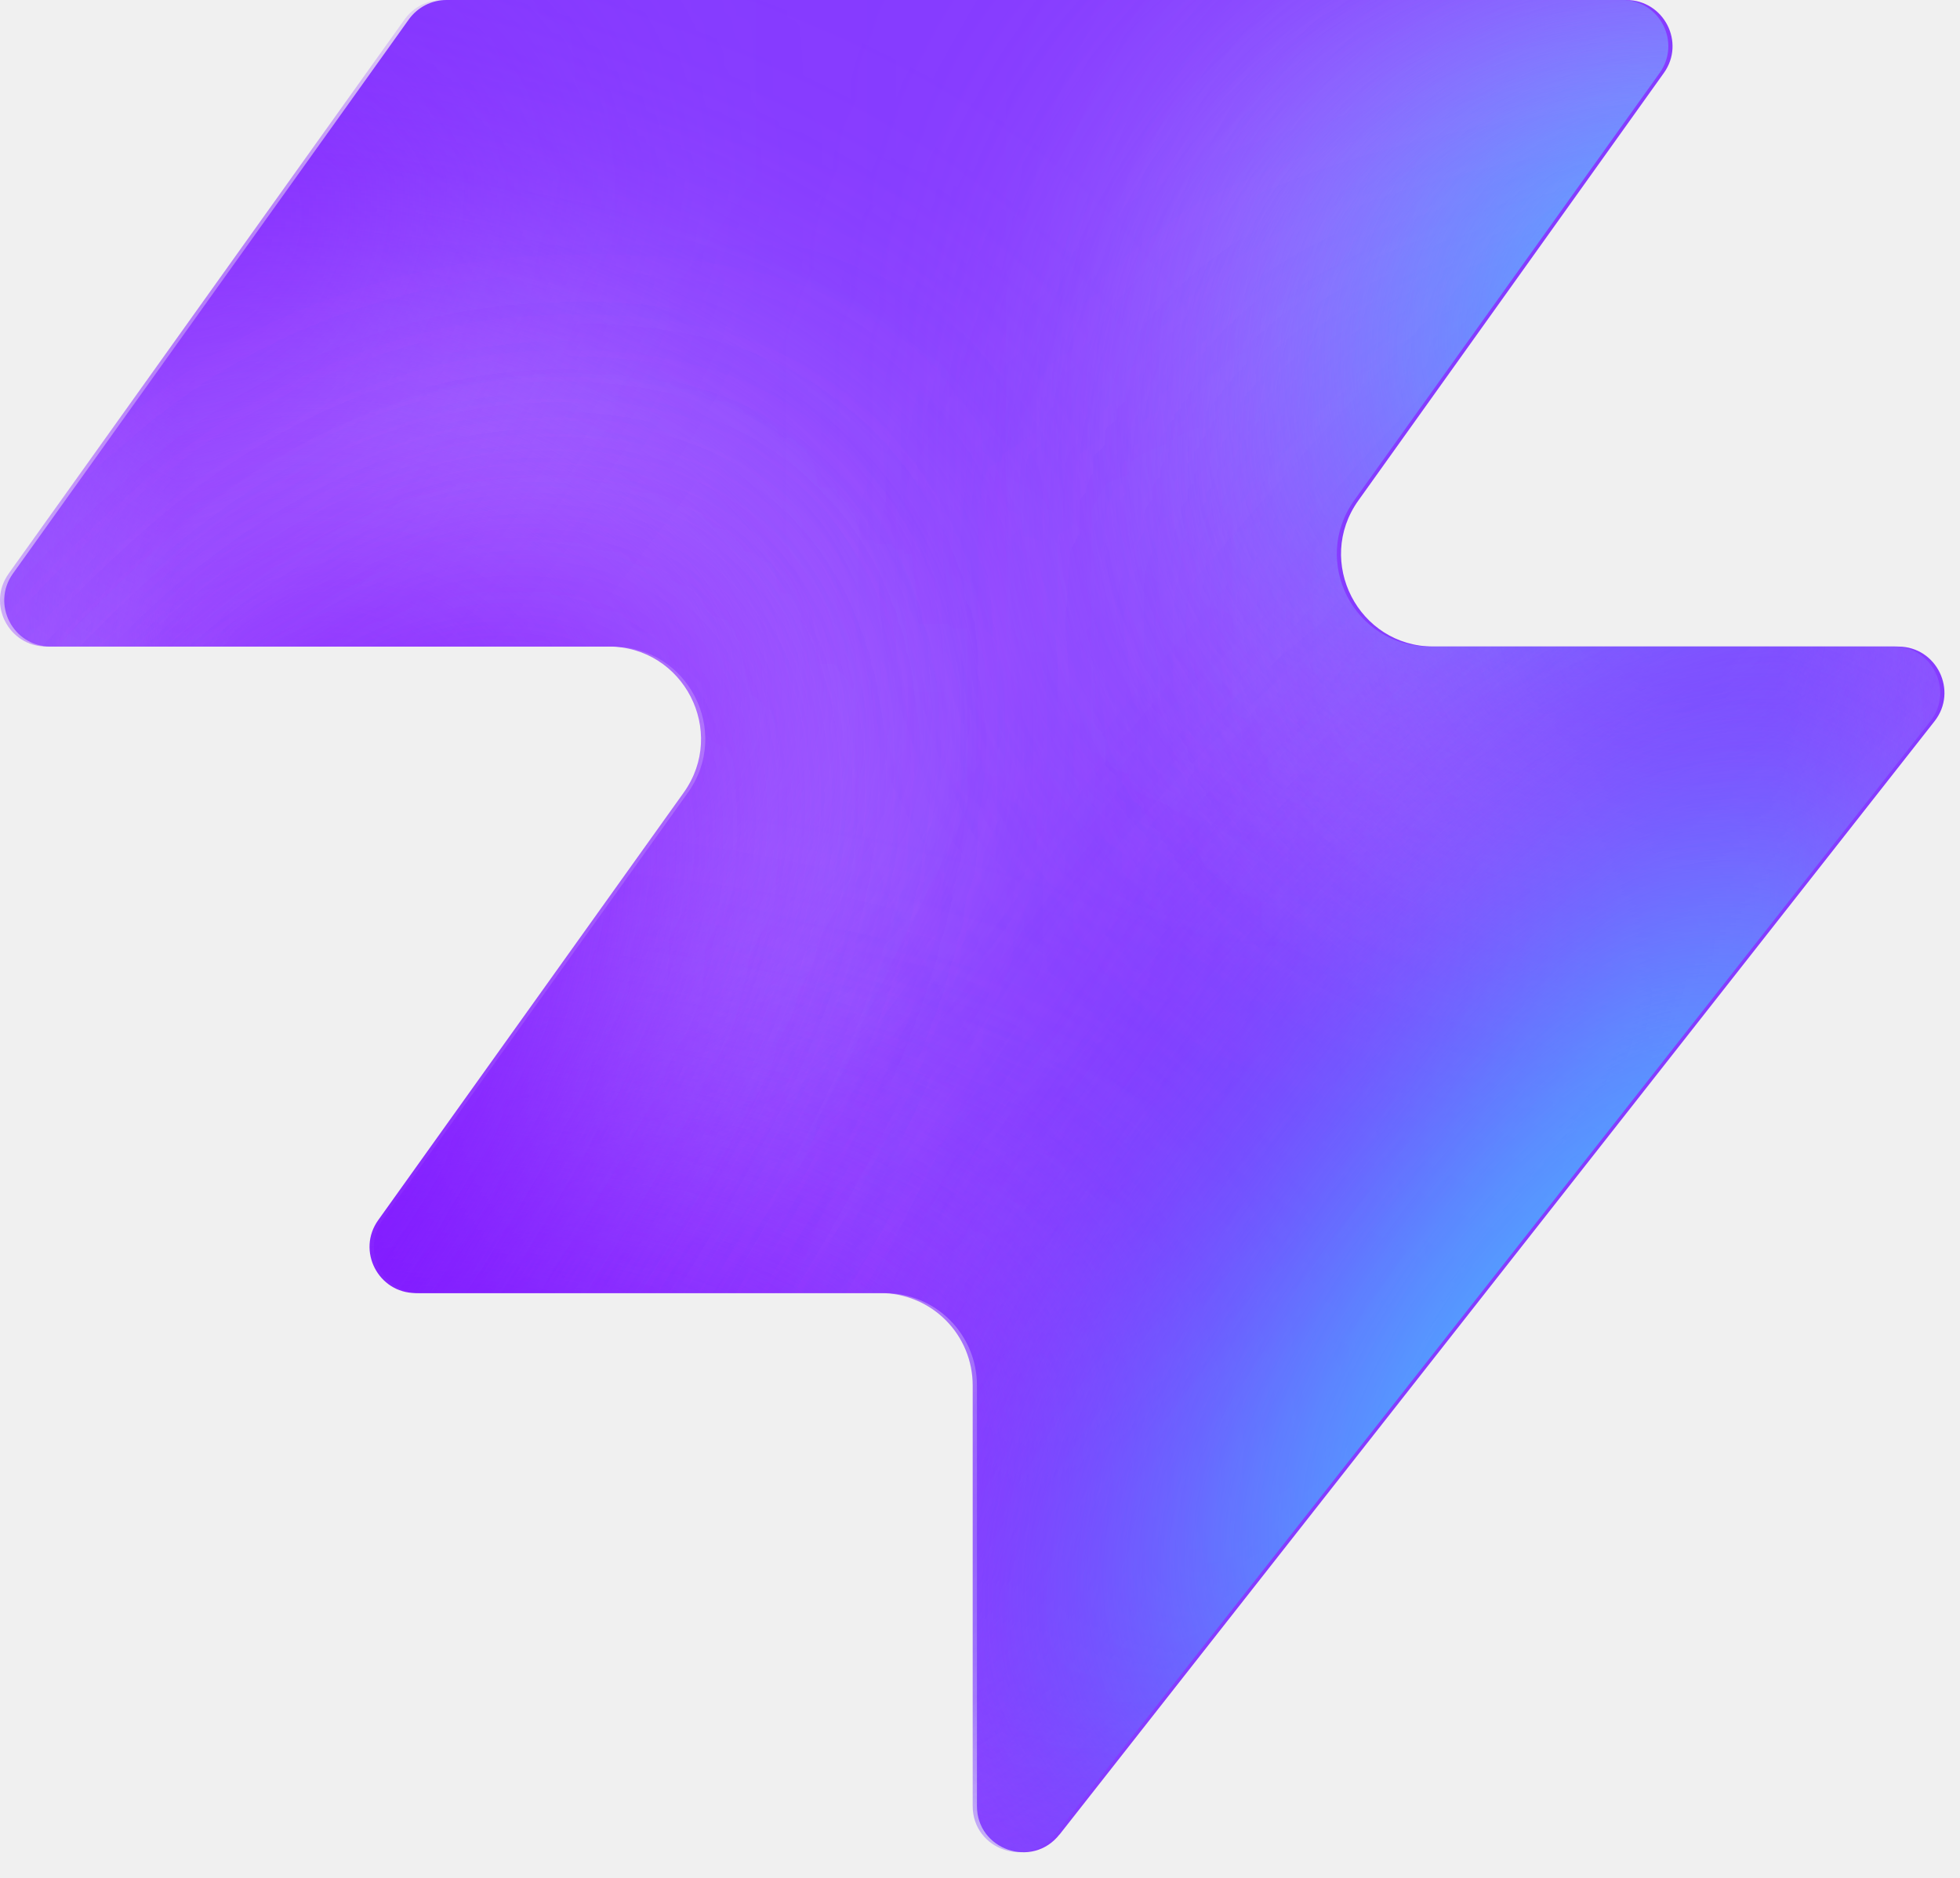
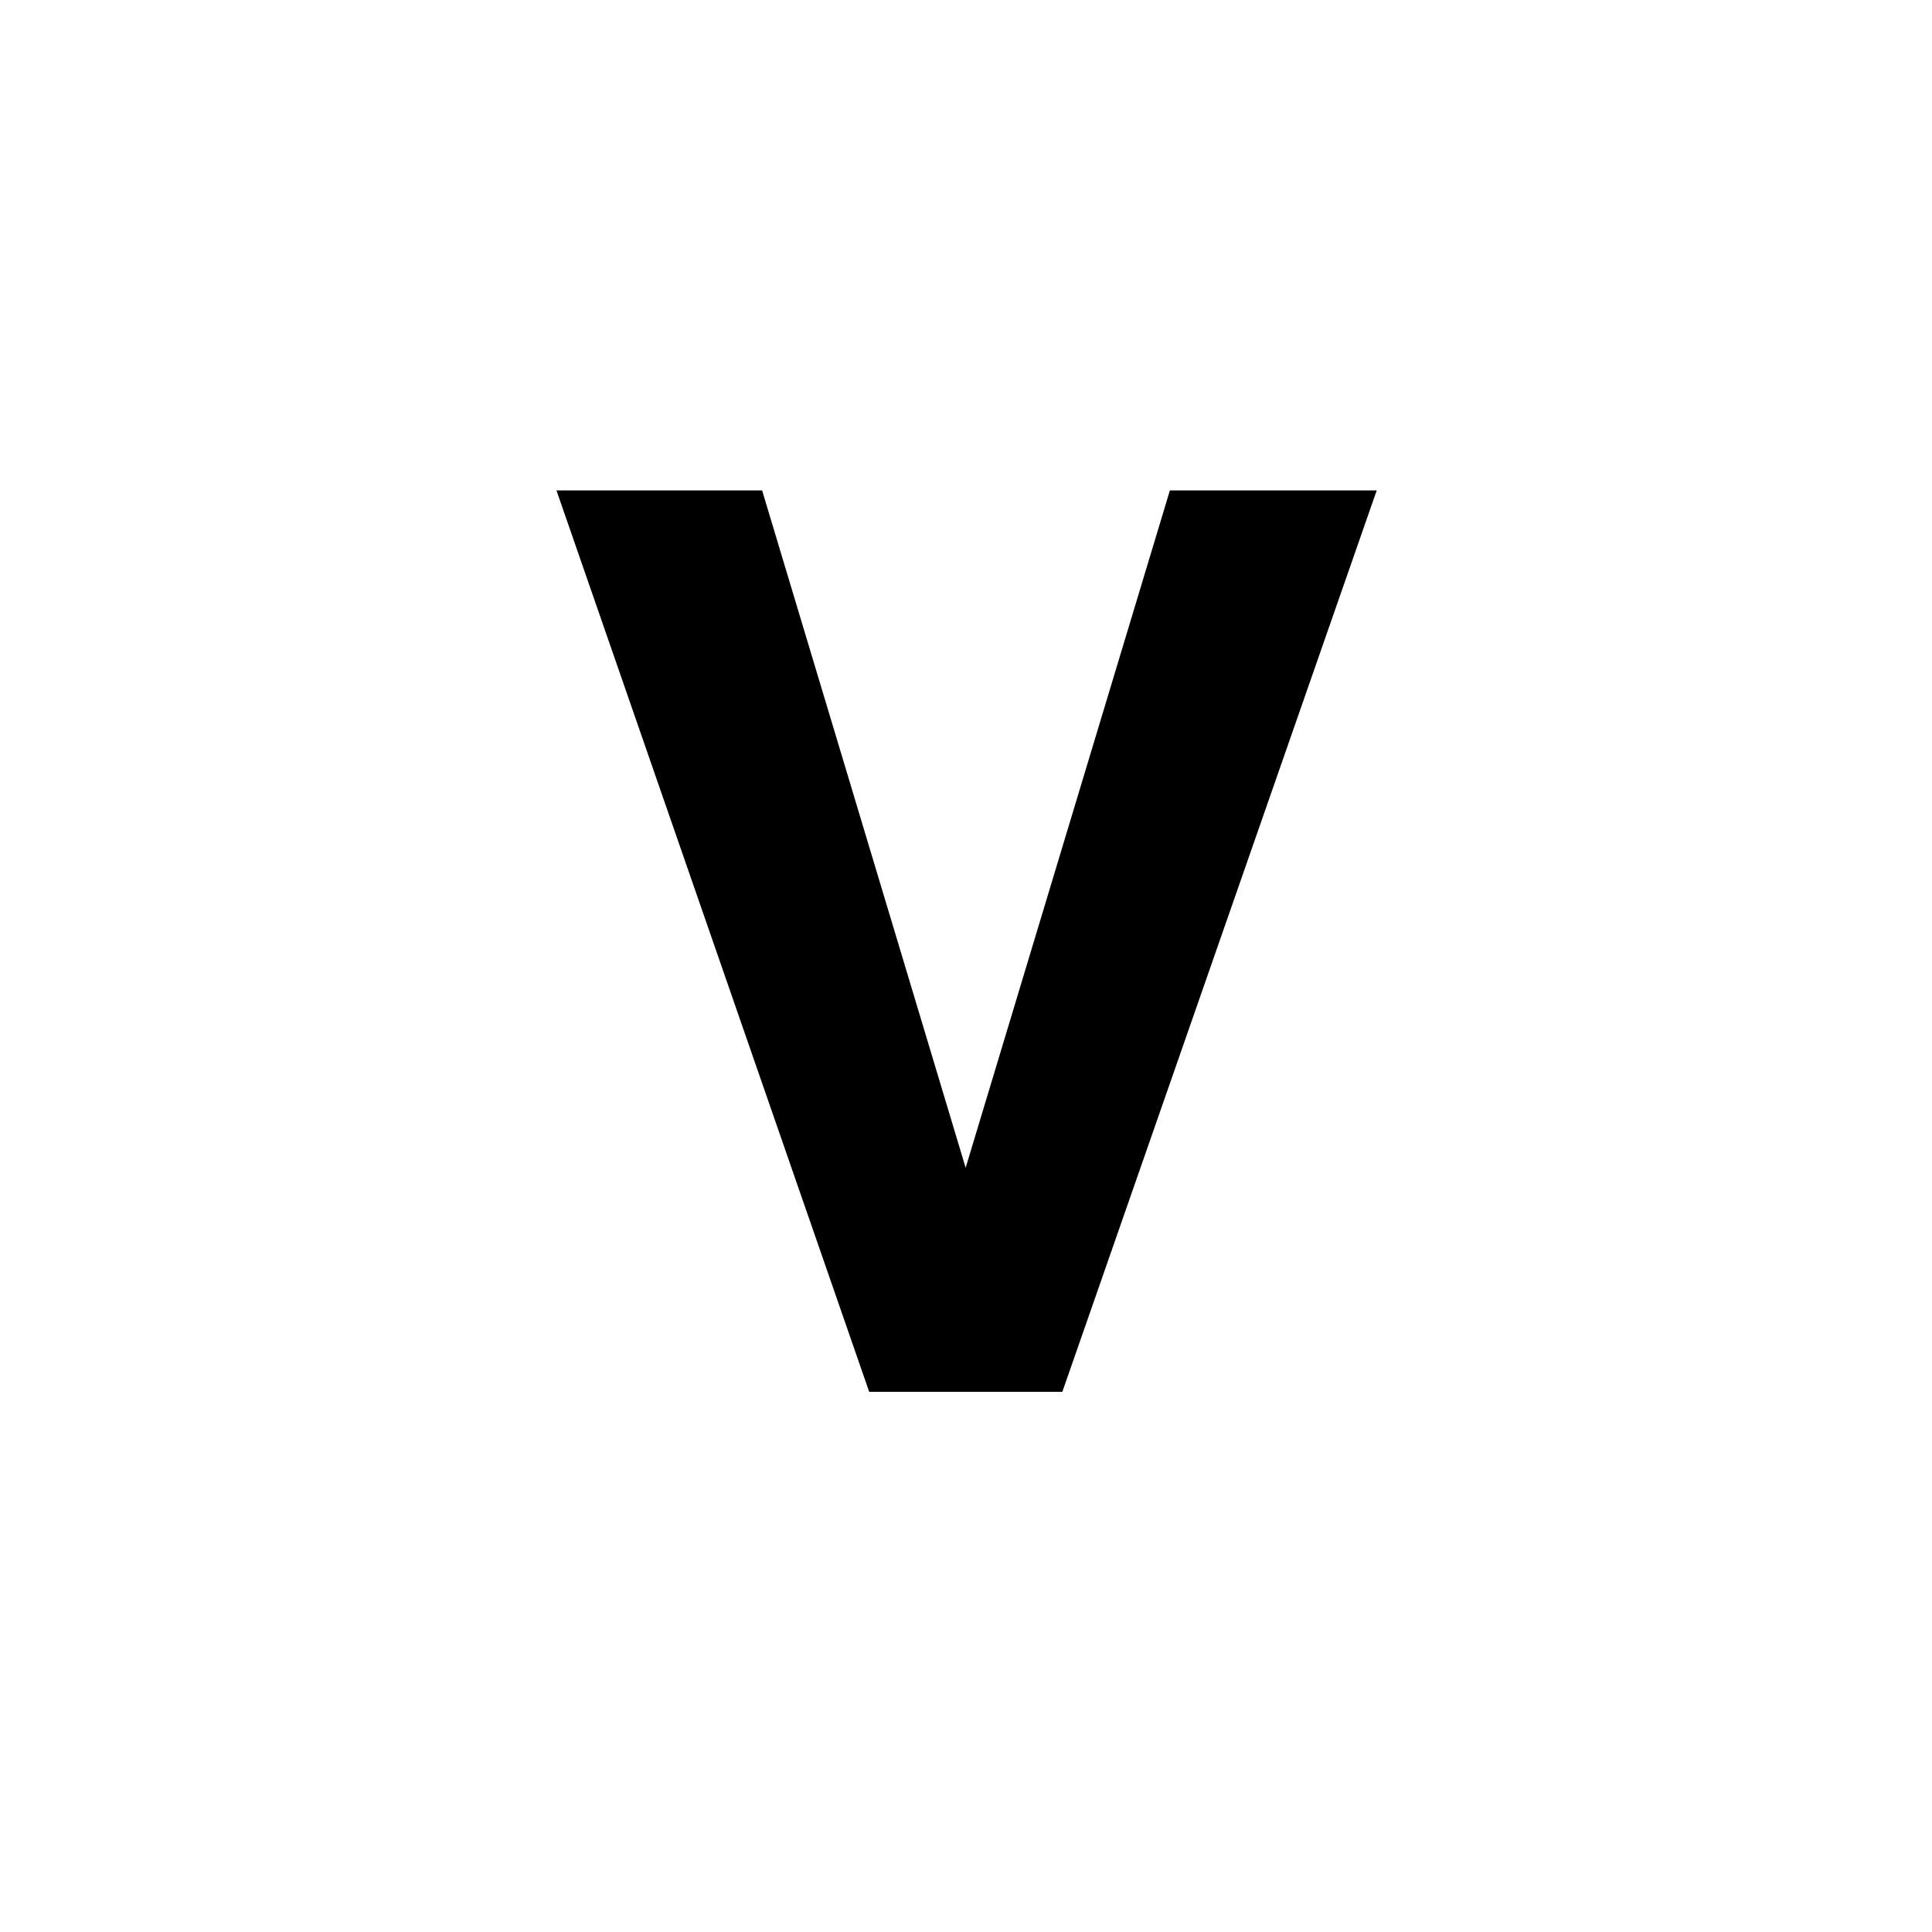
- <svg xmlns="http://www.w3.org/2000/svg" width="48" height="46" fill="none" viewBox="0 0 48 46">
-   <path fill="#863bff" d="M25.946 44.938c-.664.845-2.021.375-2.021-.698V33.937a2.26 2.26 0 0 0-2.262-2.262H10.287c-.92 0-1.456-1.04-.92-1.788l7.48-10.471c1.07-1.497 0-3.578-1.842-3.578H1.237c-.92 0-1.456-1.04-.92-1.788L10.013.474c.214-.297.556-.474.92-.474h28.894c.92 0 1.456 1.04.92 1.788l-7.48 10.471c-1.07 1.498 0 3.579 1.842 3.579h11.377c.943 0 1.473 1.088.89 1.83L25.947 44.94z" style="fill:#863bff;fill:color(display-p3 .525 .23 1);fill-opacity:1" />
-   <mask id="a" width="48" height="46" x="0" y="0" maskUnits="userSpaceOnUse" style="mask-type:alpha">
-     <path fill="#000" d="M25.842 44.938c-.664.844-2.021.375-2.021-.698V33.937a2.26 2.26 0 0 0-2.262-2.262H10.183c-.92 0-1.456-1.04-.92-1.788l7.48-10.471c1.07-1.498 0-3.579-1.842-3.579H1.133c-.92 0-1.456-1.04-.92-1.787L9.91.473c.214-.297.556-.474.92-.474h28.894c.92 0 1.456 1.04.92 1.788l-7.48 10.471c-1.07 1.498 0 3.578 1.842 3.578h11.377c.943 0 1.473 1.088.89 1.832L25.843 44.94z" style="fill:#000;fill-opacity:1" />
-   </mask>
-   <g mask="url(#a)">
-     <g filter="url(#b)">
-       <ellipse cx="5.508" cy="14.704" fill="#ede6ff" rx="5.508" ry="14.704" style="fill:#ede6ff;fill:color(display-p3 .927 .903 1);fill-opacity:1" transform="matrix(.00324 1 1 -.00324 -4.47 31.516)" />
-     </g>
-     <g filter="url(#c)">
-       <ellipse cx="10.399" cy="29.851" fill="#ede6ff" rx="10.399" ry="29.851" style="fill:#ede6ff;fill:color(display-p3 .927 .903 1);fill-opacity:1" transform="matrix(.00324 1 1 -.00324 -39.328 7.883)" />
-     </g>
-     <g filter="url(#d)">
-       <ellipse cx="5.508" cy="30.487" fill="#7e14ff" rx="5.508" ry="30.487" style="fill:#7e14ff;fill:color(display-p3 .492 .077 1);fill-opacity:1" transform="rotate(89.814 -25.913 -14.639)scale(1 -1)" />
-     </g>
-     <g filter="url(#e)">
-       <ellipse cx="5.508" cy="30.599" fill="#7e14ff" rx="5.508" ry="30.599" style="fill:#7e14ff;fill:color(display-p3 .492 .077 1);fill-opacity:1" transform="rotate(89.814 -32.644 -3.334)scale(1 -1)" />
-     </g>
-     <g filter="url(#f)">
-       <ellipse cx="5.508" cy="30.599" fill="#7e14ff" rx="5.508" ry="30.599" style="fill:#7e14ff;fill:color(display-p3 .492 .077 1);fill-opacity:1" transform="matrix(.00324 1 1 -.00324 -34.34 30.47)" />
-     </g>
-     <g filter="url(#g)">
-       <ellipse cx="14.072" cy="22.078" fill="#ede6ff" rx="14.072" ry="22.078" style="fill:#ede6ff;fill:color(display-p3 .927 .903 1);fill-opacity:1" transform="rotate(93.35 24.506 48.493)scale(-1 1)" />
-     </g>
-     <g filter="url(#h)">
-       <ellipse cx="3.47" cy="21.501" fill="#7e14ff" rx="3.47" ry="21.501" style="fill:#7e14ff;fill:color(display-p3 .492 .077 1);fill-opacity:1" transform="rotate(89.009 28.708 47.59)scale(-1 1)" />
-     </g>
-     <g filter="url(#i)">
-       <ellipse cx="3.47" cy="21.501" fill="#7e14ff" rx="3.47" ry="21.501" style="fill:#7e14ff;fill:color(display-p3 .492 .077 1);fill-opacity:1" transform="rotate(89.009 28.708 47.59)scale(-1 1)" />
-     </g>
-     <g filter="url(#j)">
-       <ellipse cx=".387" cy="8.972" fill="#7e14ff" rx="4.407" ry="29.108" style="fill:#7e14ff;fill:color(display-p3 .492 .077 1);fill-opacity:1" transform="rotate(39.51 .387 8.972)" />
-     </g>
-     <g filter="url(#k)">
-       <ellipse cx="47.523" cy="-6.092" fill="#7e14ff" rx="4.407" ry="29.108" style="fill:#7e14ff;fill:color(display-p3 .492 .077 1);fill-opacity:1" transform="rotate(37.892 47.523 -6.092)" />
-     </g>
-     <g filter="url(#l)">
-       <ellipse cx="41.412" cy="6.333" fill="#47bfff" rx="5.971" ry="9.665" style="fill:#47bfff;fill:color(display-p3 .28 .748 1);fill-opacity:1" transform="rotate(37.892 41.412 6.333)" />
-     </g>
-     <g filter="url(#m)">
-       <ellipse cx="-1.879" cy="38.332" fill="#7e14ff" rx="4.407" ry="29.108" style="fill:#7e14ff;fill:color(display-p3 .492 .077 1);fill-opacity:1" transform="rotate(37.892 -1.88 38.332)" />
-     </g>
-     <g filter="url(#n)">
-       <ellipse cx="-1.879" cy="38.332" fill="#7e14ff" rx="4.407" ry="29.108" style="fill:#7e14ff;fill:color(display-p3 .492 .077 1);fill-opacity:1" transform="rotate(37.892 -1.88 38.332)" />
-     </g>
-     <g filter="url(#o)">
-       <ellipse cx="35.651" cy="29.907" fill="#7e14ff" rx="4.407" ry="29.108" style="fill:#7e14ff;fill:color(display-p3 .492 .077 1);fill-opacity:1" transform="rotate(37.892 35.651 29.907)" />
-     </g>
-     <g filter="url(#p)">
-       <ellipse cx="38.418" cy="32.4" fill="#47bfff" rx="5.971" ry="15.297" style="fill:#47bfff;fill:color(display-p3 .28 .748 1);fill-opacity:1" transform="rotate(37.892 38.418 32.4)" />
-     </g>
-   </g>
-   <defs>
-     <filter id="b" width="60.045" height="41.654" x="-19.77" y="16.149" color-interpolation-filters="sRGB" filterUnits="userSpaceOnUse">
-       <feFlood flood-opacity="0" result="BackgroundImageFix" />
-       <feBlend in="SourceGraphic" in2="BackgroundImageFix" result="shape" />
-       <feGaussianBlur result="effect1_foregroundBlur_2002_17158" stdDeviation="7.659" />
-     </filter>
-     <filter id="c" width="90.34" height="51.437" x="-54.613" y="-7.533" color-interpolation-filters="sRGB" filterUnits="userSpaceOnUse">
-       <feFlood flood-opacity="0" result="BackgroundImageFix" />
-       <feBlend in="SourceGraphic" in2="BackgroundImageFix" result="shape" />
-       <feGaussianBlur result="effect1_foregroundBlur_2002_17158" stdDeviation="7.659" />
-     </filter>
-     <filter id="d" width="79.355" height="29.4" x="-49.64" y="2.03" color-interpolation-filters="sRGB" filterUnits="userSpaceOnUse">
-       <feFlood flood-opacity="0" result="BackgroundImageFix" />
-       <feBlend in="SourceGraphic" in2="BackgroundImageFix" result="shape" />
-       <feGaussianBlur result="effect1_foregroundBlur_2002_17158" stdDeviation="4.596" />
-     </filter>
-     <filter id="e" width="79.579" height="29.4" x="-45.045" y="20.029" color-interpolation-filters="sRGB" filterUnits="userSpaceOnUse">
-       <feFlood flood-opacity="0" result="BackgroundImageFix" />
-       <feBlend in="SourceGraphic" in2="BackgroundImageFix" result="shape" />
-       <feGaussianBlur result="effect1_foregroundBlur_2002_17158" stdDeviation="4.596" />
-     </filter>
-     <filter id="f" width="79.579" height="29.4" x="-43.513" y="21.178" color-interpolation-filters="sRGB" filterUnits="userSpaceOnUse">
-       <feFlood flood-opacity="0" result="BackgroundImageFix" />
-       <feBlend in="SourceGraphic" in2="BackgroundImageFix" result="shape" />
-       <feGaussianBlur result="effect1_foregroundBlur_2002_17158" stdDeviation="4.596" />
-     </filter>
-     <filter id="g" width="74.749" height="58.852" x="15.756" y="-17.901" color-interpolation-filters="sRGB" filterUnits="userSpaceOnUse">
-       <feFlood flood-opacity="0" result="BackgroundImageFix" />
-       <feBlend in="SourceGraphic" in2="BackgroundImageFix" result="shape" />
-       <feGaussianBlur result="effect1_foregroundBlur_2002_17158" stdDeviation="7.659" />
-     </filter>
-     <filter id="h" width="61.377" height="25.362" x="23.548" y="2.284" color-interpolation-filters="sRGB" filterUnits="userSpaceOnUse">
-       <feFlood flood-opacity="0" result="BackgroundImageFix" />
-       <feBlend in="SourceGraphic" in2="BackgroundImageFix" result="shape" />
-       <feGaussianBlur result="effect1_foregroundBlur_2002_17158" stdDeviation="4.596" />
-     </filter>
-     <filter id="i" width="61.377" height="25.362" x="23.548" y="2.284" color-interpolation-filters="sRGB" filterUnits="userSpaceOnUse">
-       <feFlood flood-opacity="0" result="BackgroundImageFix" />
-       <feBlend in="SourceGraphic" in2="BackgroundImageFix" result="shape" />
-       <feGaussianBlur result="effect1_foregroundBlur_2002_17158" stdDeviation="4.596" />
-     </filter>
-     <filter id="j" width="56.045" height="63.649" x="-27.636" y="-22.853" color-interpolation-filters="sRGB" filterUnits="userSpaceOnUse">
-       <feFlood flood-opacity="0" result="BackgroundImageFix" />
-       <feBlend in="SourceGraphic" in2="BackgroundImageFix" result="shape" />
-       <feGaussianBlur result="effect1_foregroundBlur_2002_17158" stdDeviation="4.596" />
-     </filter>
-     <filter id="k" width="54.814" height="64.646" x="20.116" y="-38.415" color-interpolation-filters="sRGB" filterUnits="userSpaceOnUse">
-       <feFlood flood-opacity="0" result="BackgroundImageFix" />
-       <feBlend in="SourceGraphic" in2="BackgroundImageFix" result="shape" />
-       <feGaussianBlur result="effect1_foregroundBlur_2002_17158" stdDeviation="4.596" />
-     </filter>
-     <filter id="l" width="33.541" height="35.313" x="24.641" y="-11.323" color-interpolation-filters="sRGB" filterUnits="userSpaceOnUse">
-       <feFlood flood-opacity="0" result="BackgroundImageFix" />
-       <feBlend in="SourceGraphic" in2="BackgroundImageFix" result="shape" />
-       <feGaussianBlur result="effect1_foregroundBlur_2002_17158" stdDeviation="4.596" />
-     </filter>
-     <filter id="m" width="54.814" height="64.646" x="-29.286" y="6.009" color-interpolation-filters="sRGB" filterUnits="userSpaceOnUse">
-       <feFlood flood-opacity="0" result="BackgroundImageFix" />
-       <feBlend in="SourceGraphic" in2="BackgroundImageFix" result="shape" />
-       <feGaussianBlur result="effect1_foregroundBlur_2002_17158" stdDeviation="4.596" />
-     </filter>
-     <filter id="n" width="54.814" height="64.646" x="-29.286" y="6.009" color-interpolation-filters="sRGB" filterUnits="userSpaceOnUse">
-       <feFlood flood-opacity="0" result="BackgroundImageFix" />
-       <feBlend in="SourceGraphic" in2="BackgroundImageFix" result="shape" />
-       <feGaussianBlur result="effect1_foregroundBlur_2002_17158" stdDeviation="4.596" />
-     </filter>
-     <filter id="o" width="54.814" height="64.646" x="8.244" y="-2.416" color-interpolation-filters="sRGB" filterUnits="userSpaceOnUse">
-       <feFlood flood-opacity="0" result="BackgroundImageFix" />
-       <feBlend in="SourceGraphic" in2="BackgroundImageFix" result="shape" />
-       <feGaussianBlur result="effect1_foregroundBlur_2002_17158" stdDeviation="4.596" />
-     </filter>
-     <filter id="p" width="39.409" height="43.623" x="18.713" y="10.588" color-interpolation-filters="sRGB" filterUnits="userSpaceOnUse">
-       <feFlood flood-opacity="0" result="BackgroundImageFix" />
-       <feBlend in="SourceGraphic" in2="BackgroundImageFix" result="shape" />
-       <feGaussianBlur result="effect1_foregroundBlur_2002_17158" stdDeviation="4.596" />
-     </filter>
-   </defs>
+ <svg xmlns="http://www.w3.org/2000/svg" width="128" height="128" viewBox="0 0 128 128" fill="none">
+   <rect width="128" height="128" fill="#FFFFFF" />
+   <text x="50%" y="54%" dominant-baseline="middle" text-anchor="middle" font-family="-apple-system, BlinkMacSystemFont, Segoe UI, Roboto, Helvetica, Arial, sans-serif" font-weight="bold" font-size="84" fill="#000000">V</text>
</svg>
